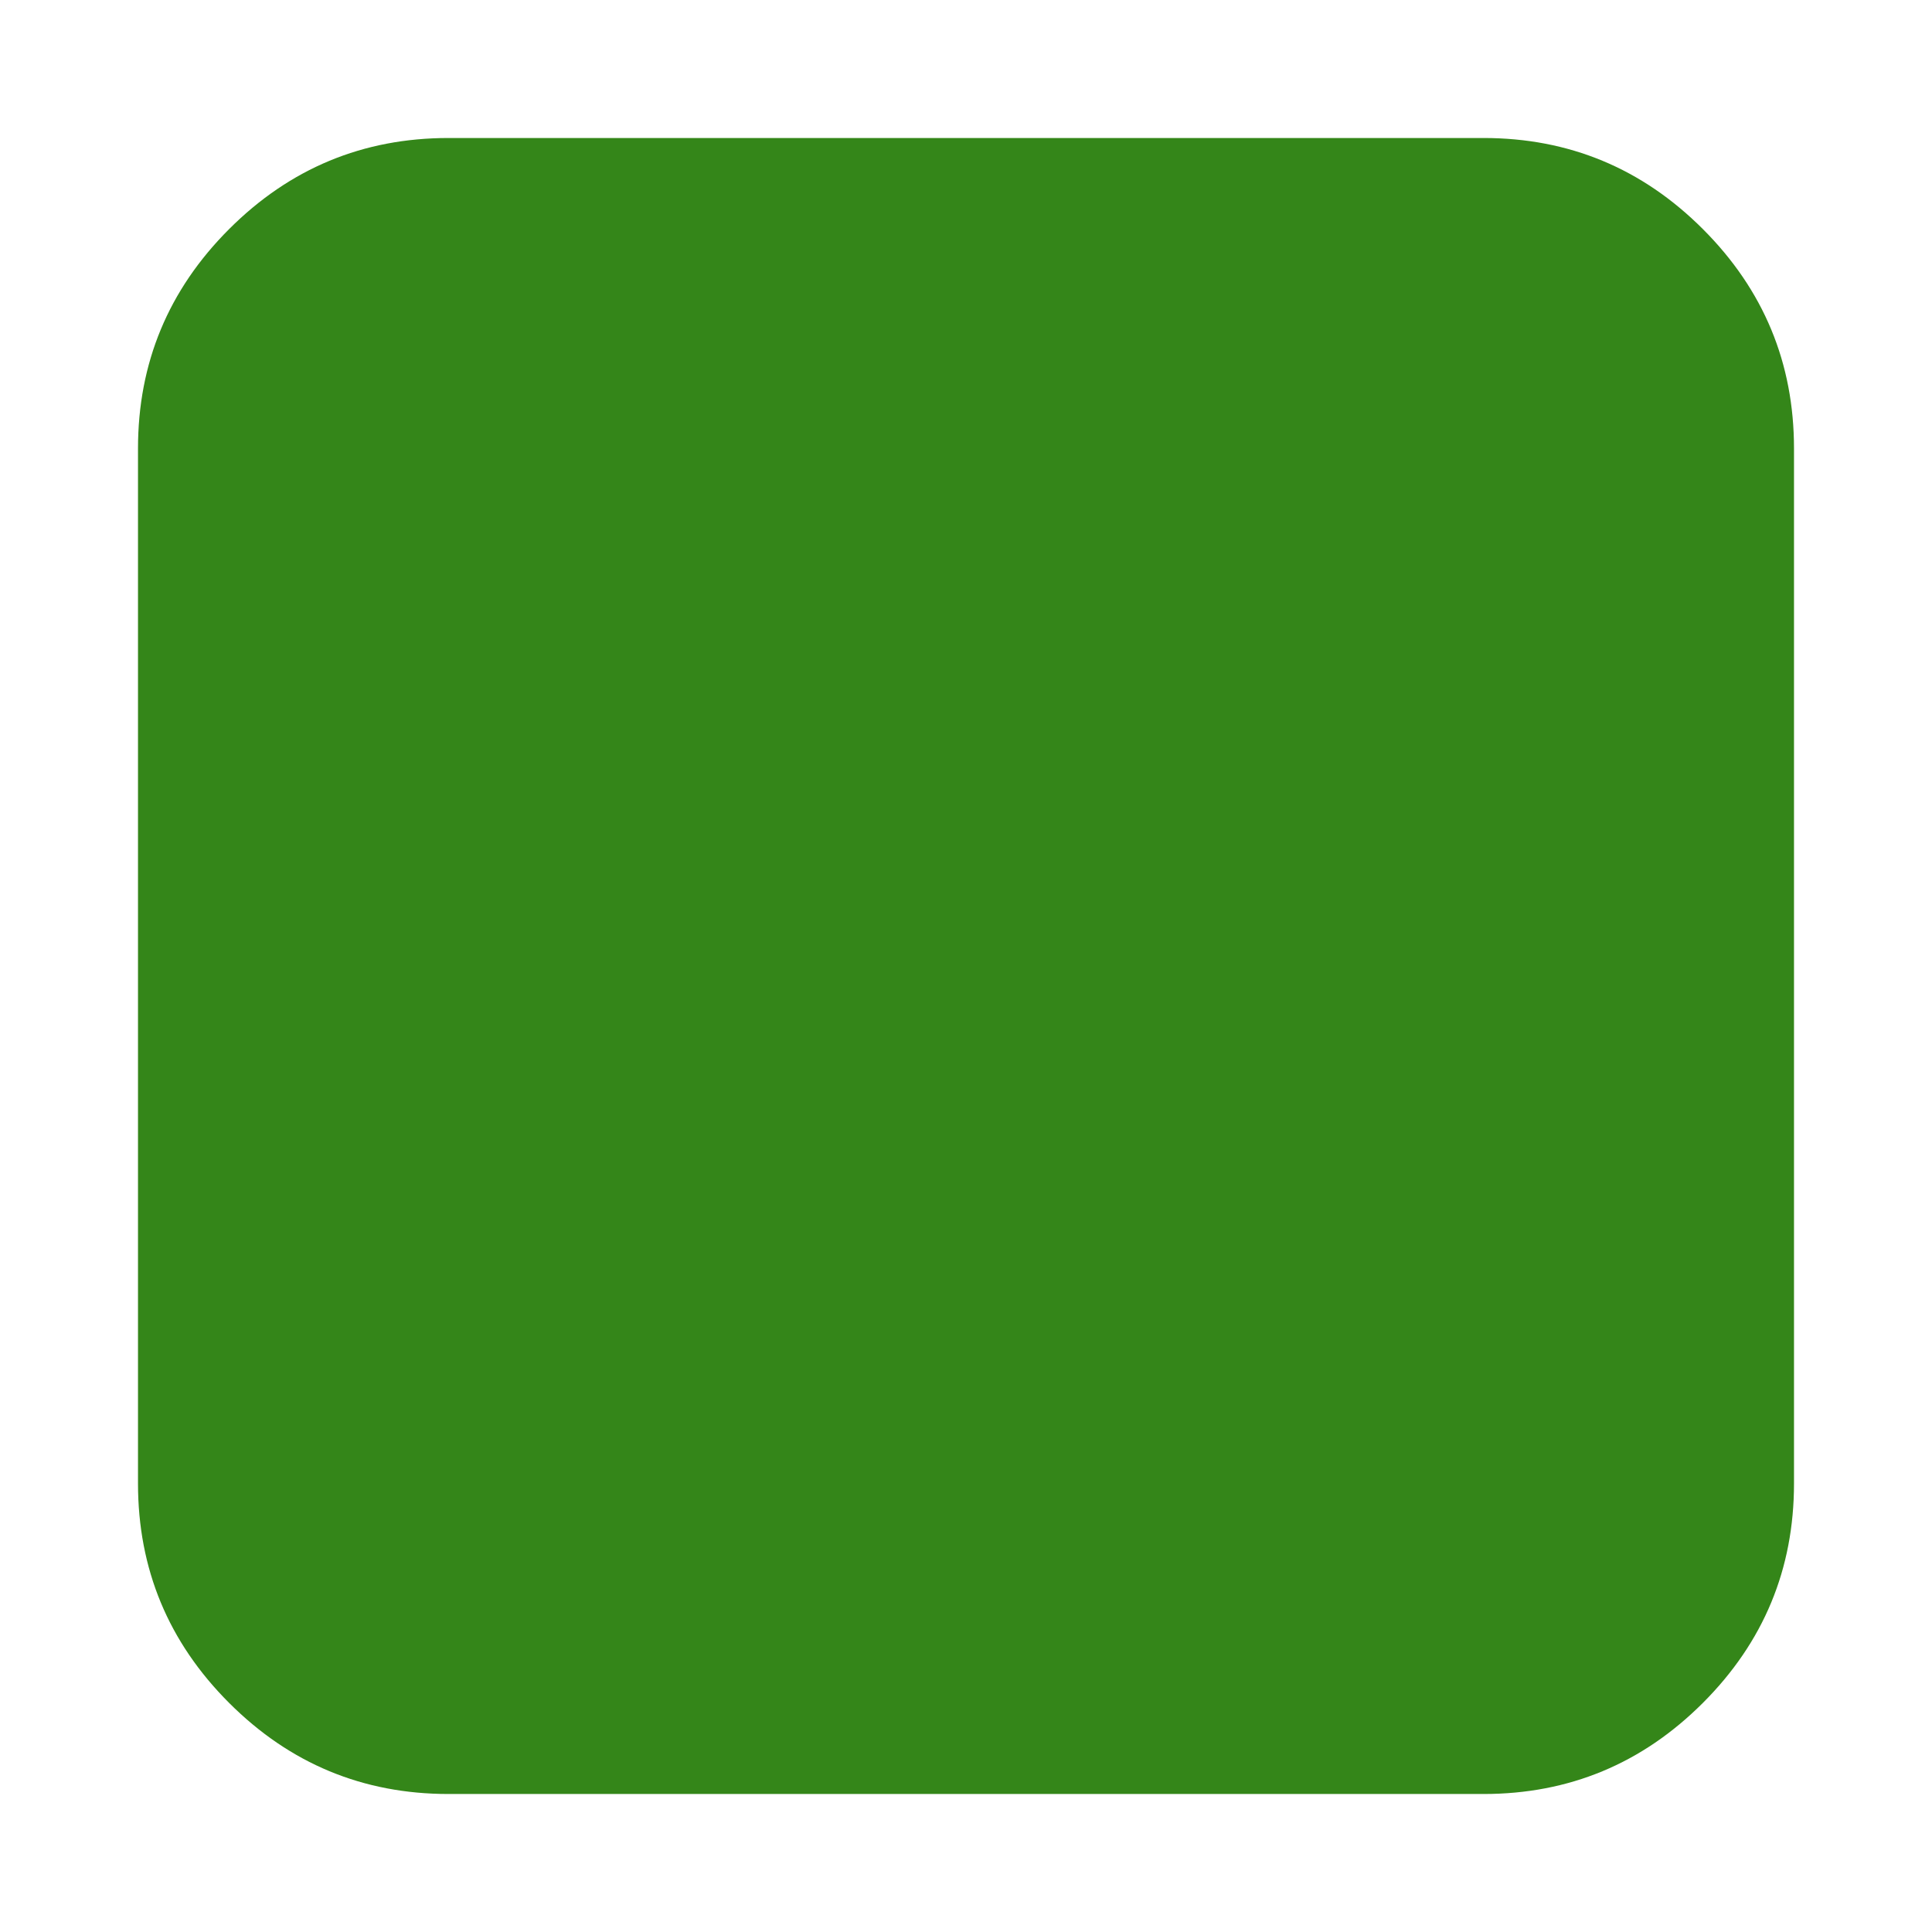
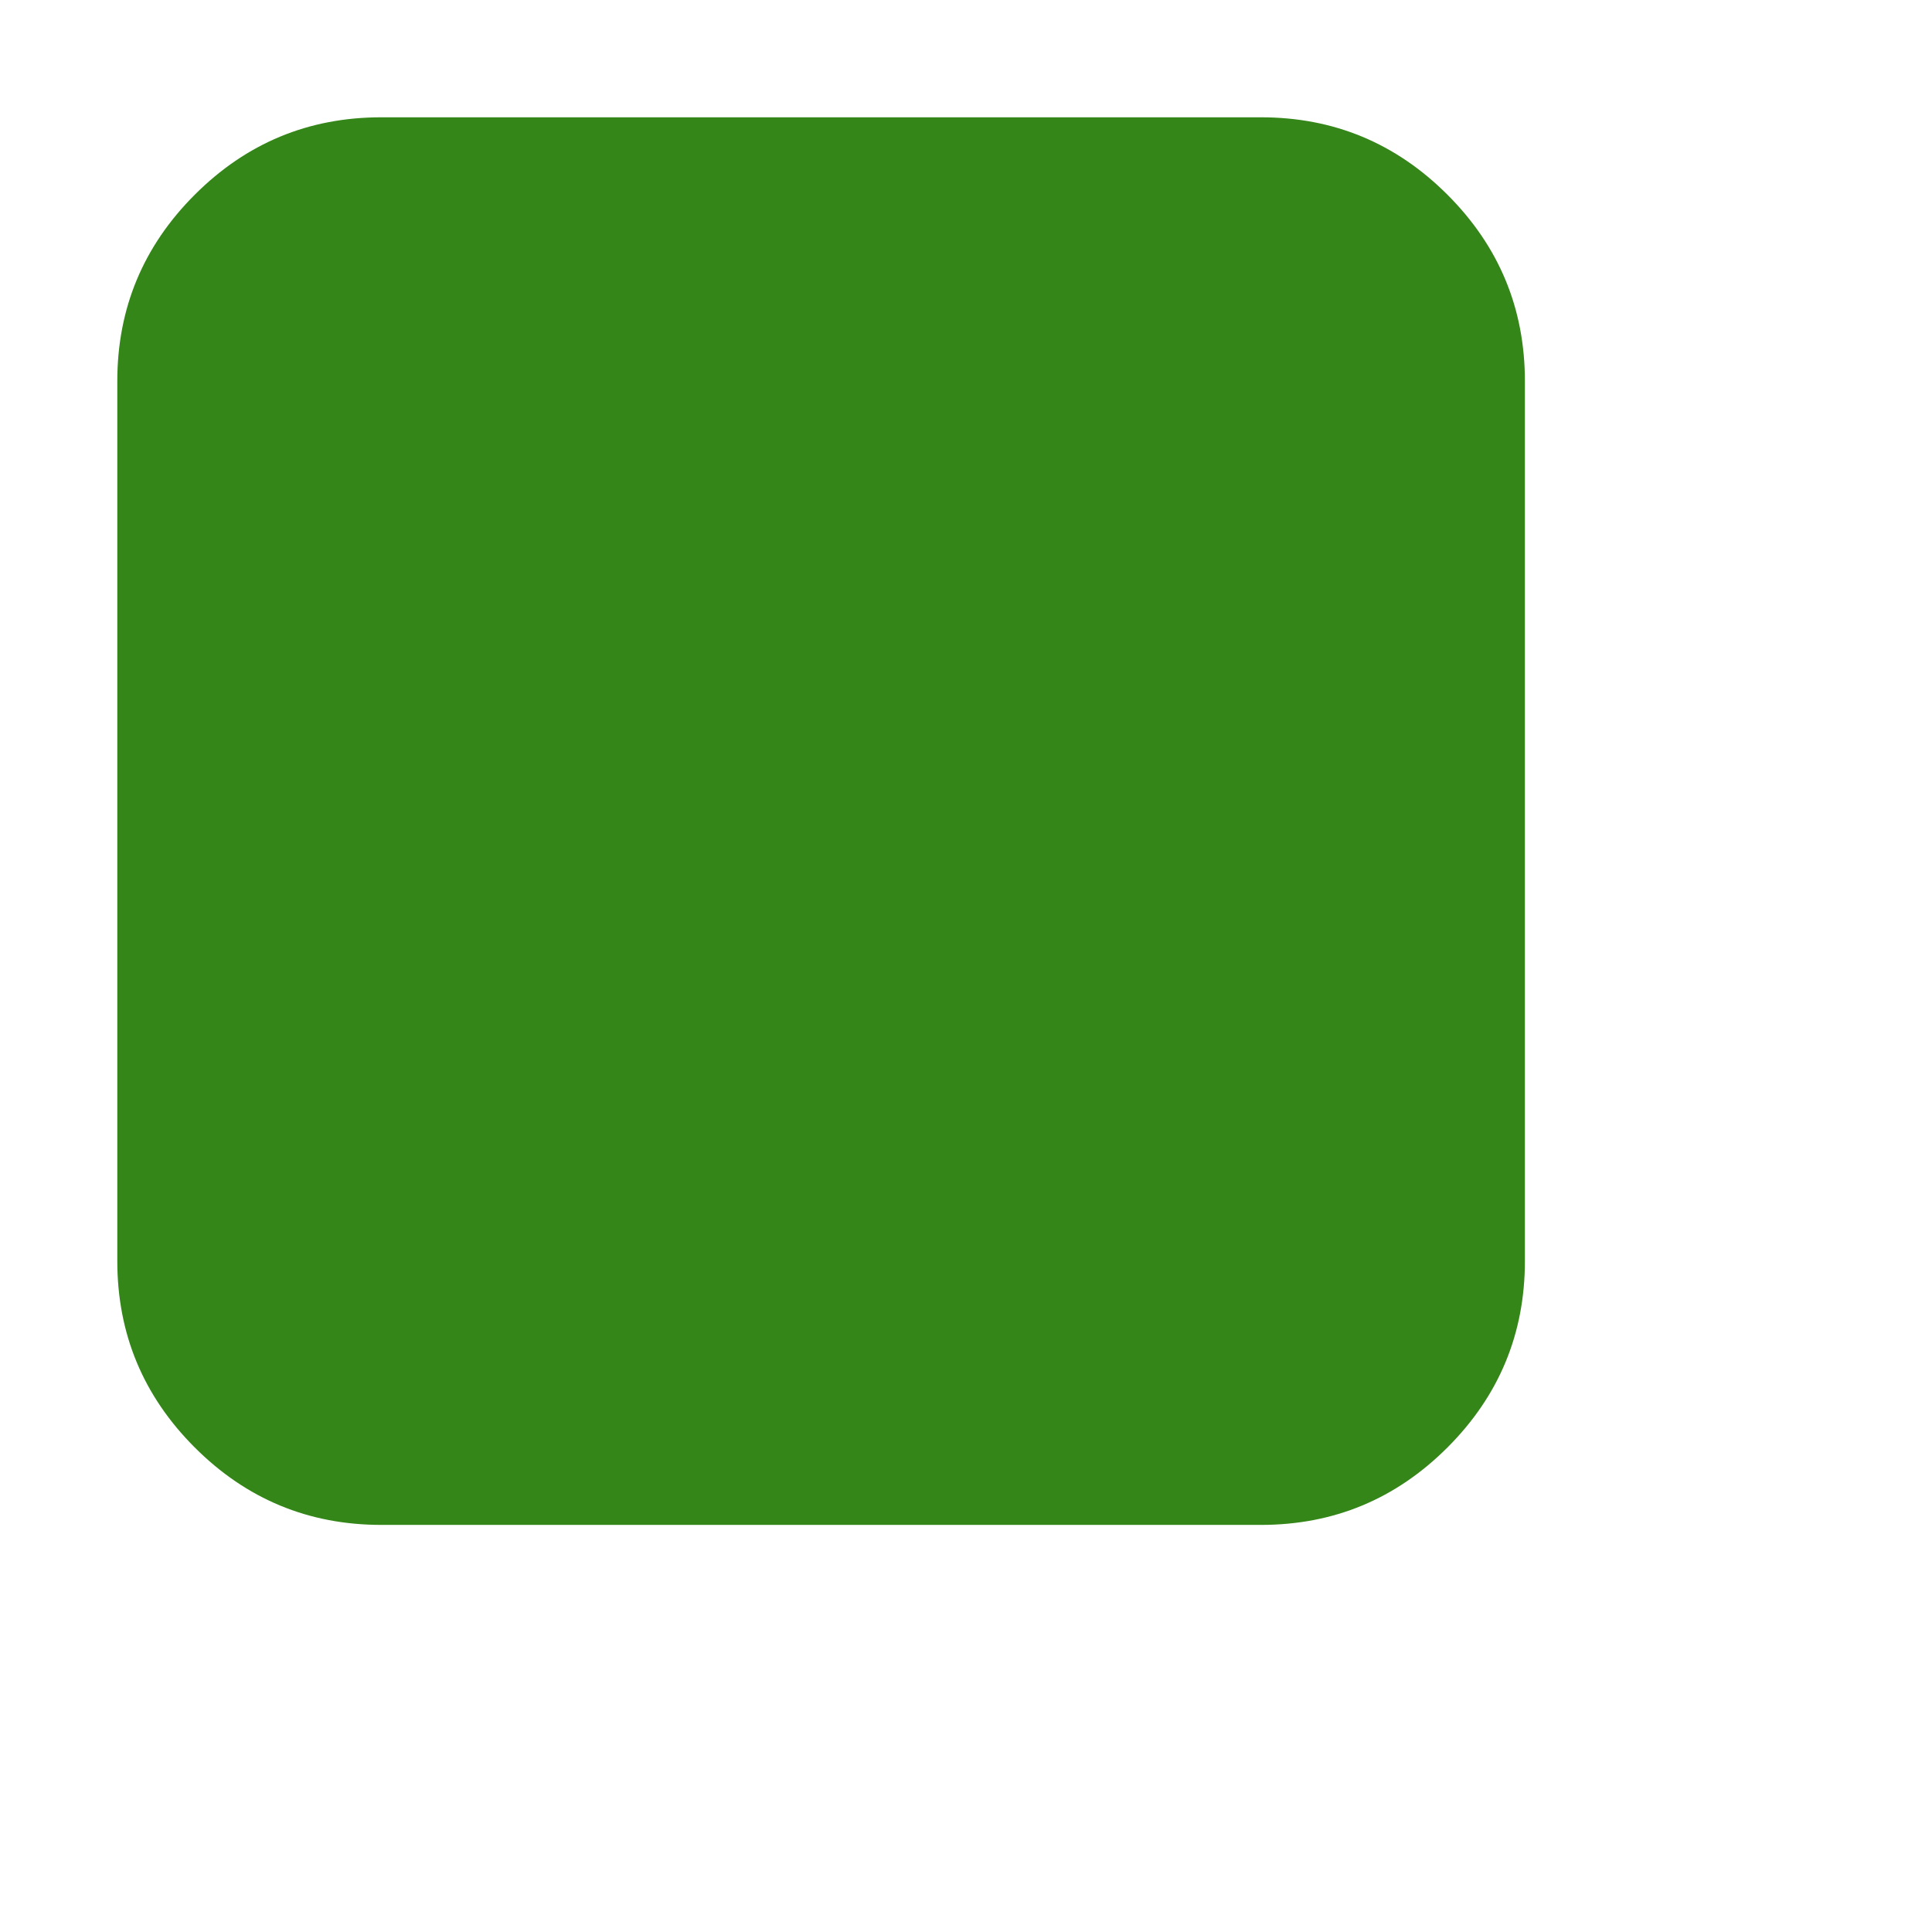
<svg xmlns="http://www.w3.org/2000/svg" width="1792" height="1792" viewBox="0 0 1792 1792">
  <style type="text/css">
   .green {fill:#348619;}
   .red {fill:#b40000; } 
</style>
-   <path class="green" d="M1664 416v960q0 119-84.5 203.5t-203.5 84.5h-960q-119 0-203.5-84.5t-84.5-203.5v-960q0-119 84.5-203.5t203.5-84.5h960q119 0 203.5 84.5t84.5 203.5z" />
+   <g transform="scale(0.85 0.85)">
+     <path class="green" d="M1664 416v960q0 119-84.5 203.5t-203.5 84.5h-960q-119 0-203.5-84.5t-84.5-203.5v-960q0-119 84.5-203.5t203.5-84.5h960q119 0 203.5 84.5t84.5 203.5z" />
+   </g>
</svg>
